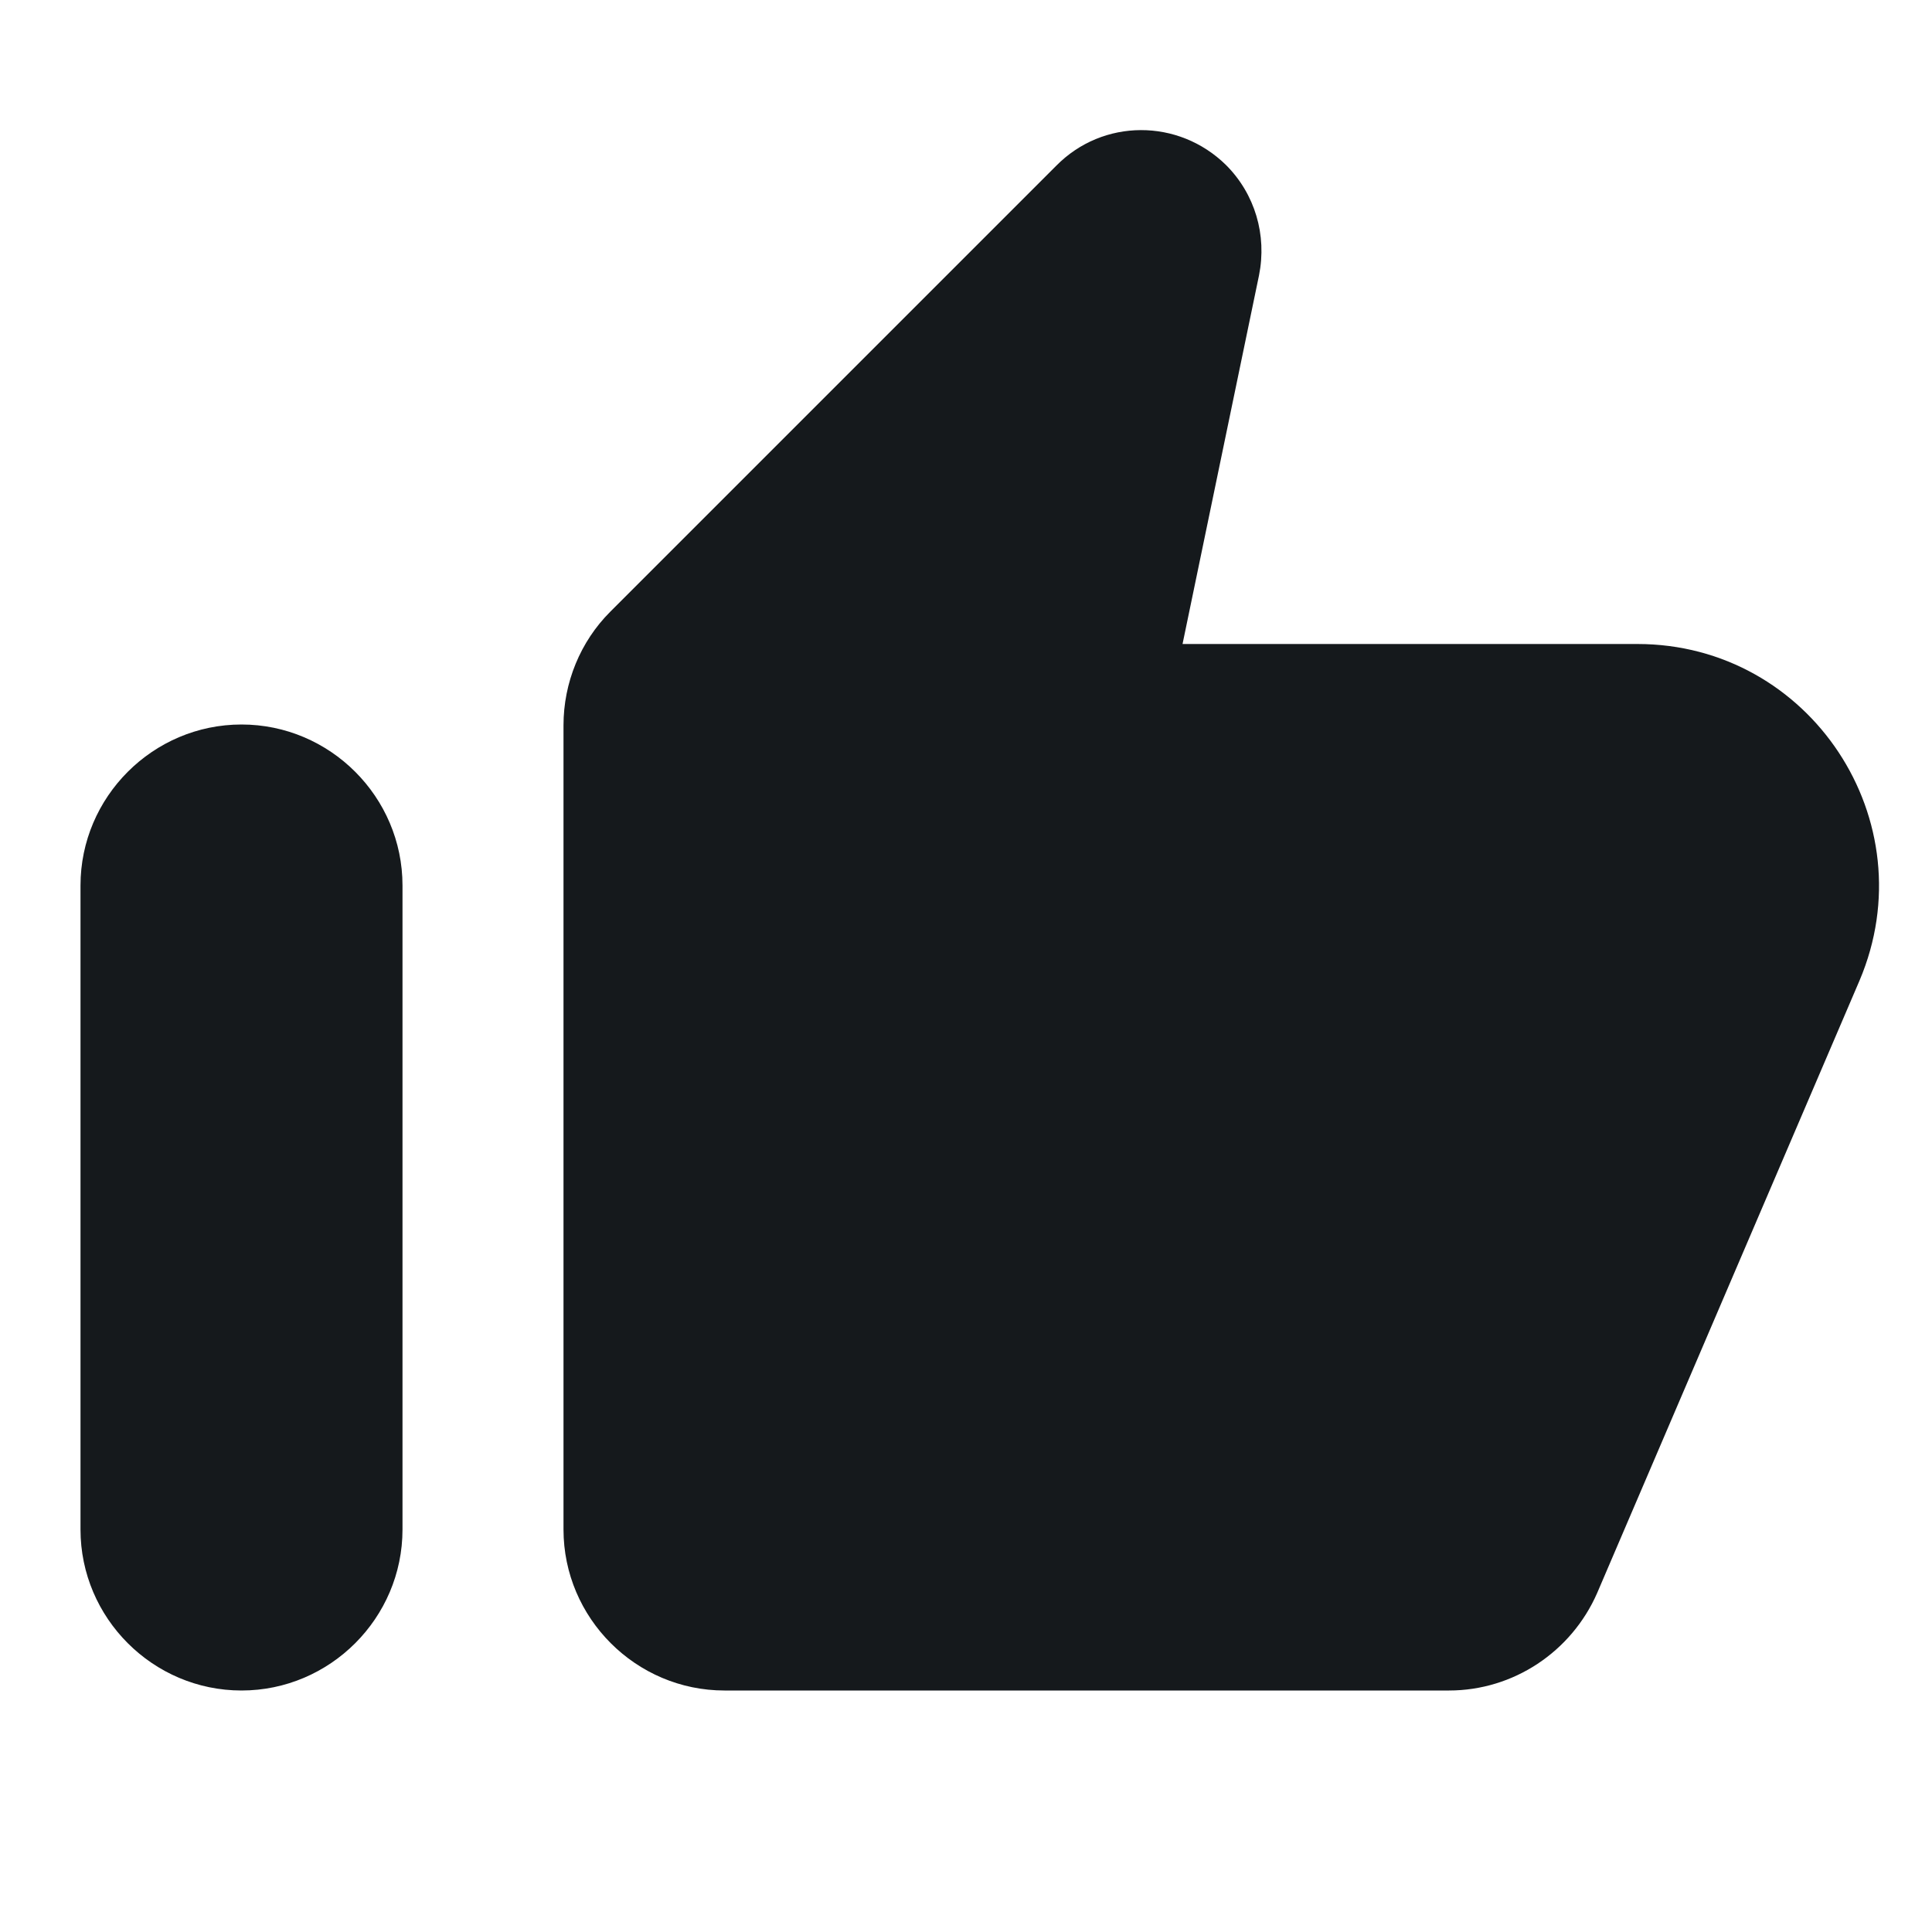
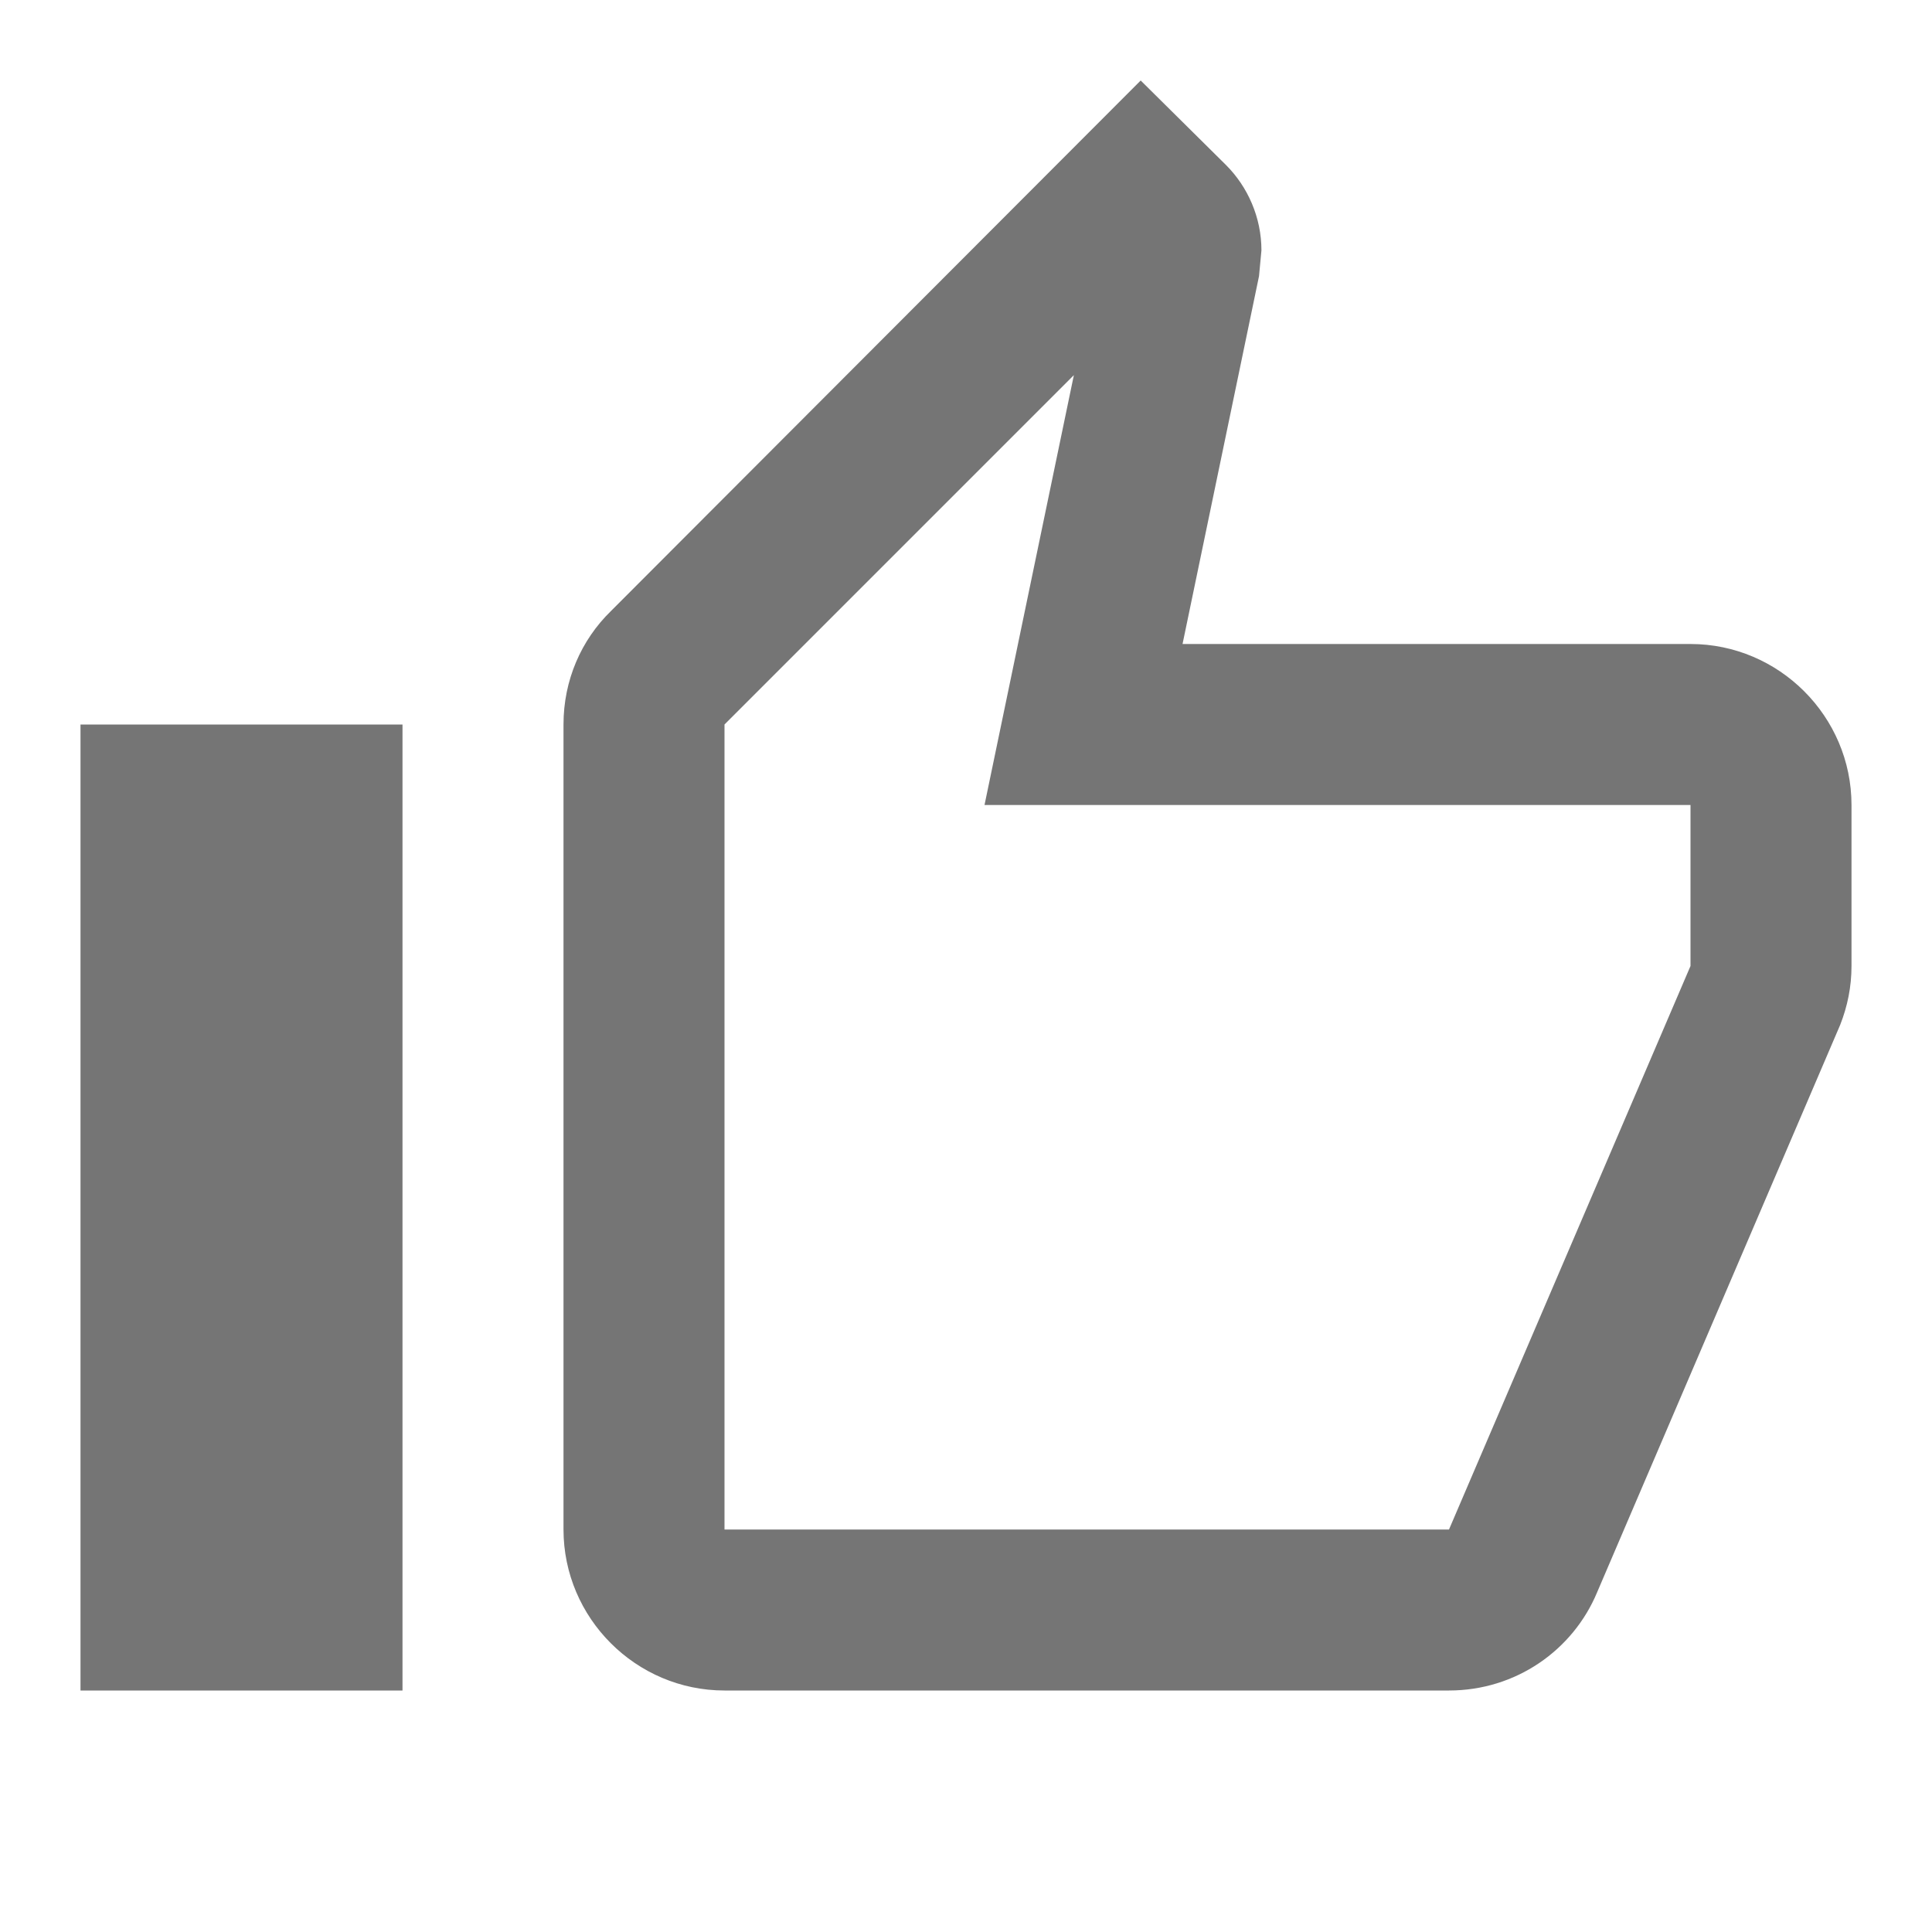
<svg xmlns="http://www.w3.org/2000/svg" width="24" height="24" viewBox="0 0 24 24" fill="none">
-   <path d="M13.12 2.06L7.58 7.6C7.21 7.97 7 8.48 7 9.01V19C7 20.1 7.9 21 9 21H18C18.8 21 19.52 20.52 19.84 19.79L23.1 12.18C23.94 10.2 22.49 8 20.34 8H14.69L15.64 3.42C15.74 2.92 15.59 2.41 15.23 2.05C14.64 1.47 13.7 1.47 13.12 2.06V2.06ZM3 21C4.1 21 5 20.1 5 19V11C5 9.9 4.1 9 3 9C1.9 9 1 9.9 1 11V19C1 20.1 1.9 21 3 21Z" fill="#15191C" />
+   <path d="M21 8H14.69L15.64 3.43L15.67 3.11C15.67 2.7 15.5 2.32 15.23 2.05L14.17 1L7.59 7.59C7.22 7.95 7 8.45 7 9V19C7 20.1 7.9 21 9 21H18C18.83 21 19.54 20.5 19.84 19.78L22.86 12.73C22.95 12.5 23 12.26 23 12V10C23 8.9 22.1 8 21 8ZM21 12L18 19H9V9L13.34 4.66L12.23 10H21V12ZM1 9H5V21H1V9Z" fill="black" fill-opacity="0.54" />
</svg>
